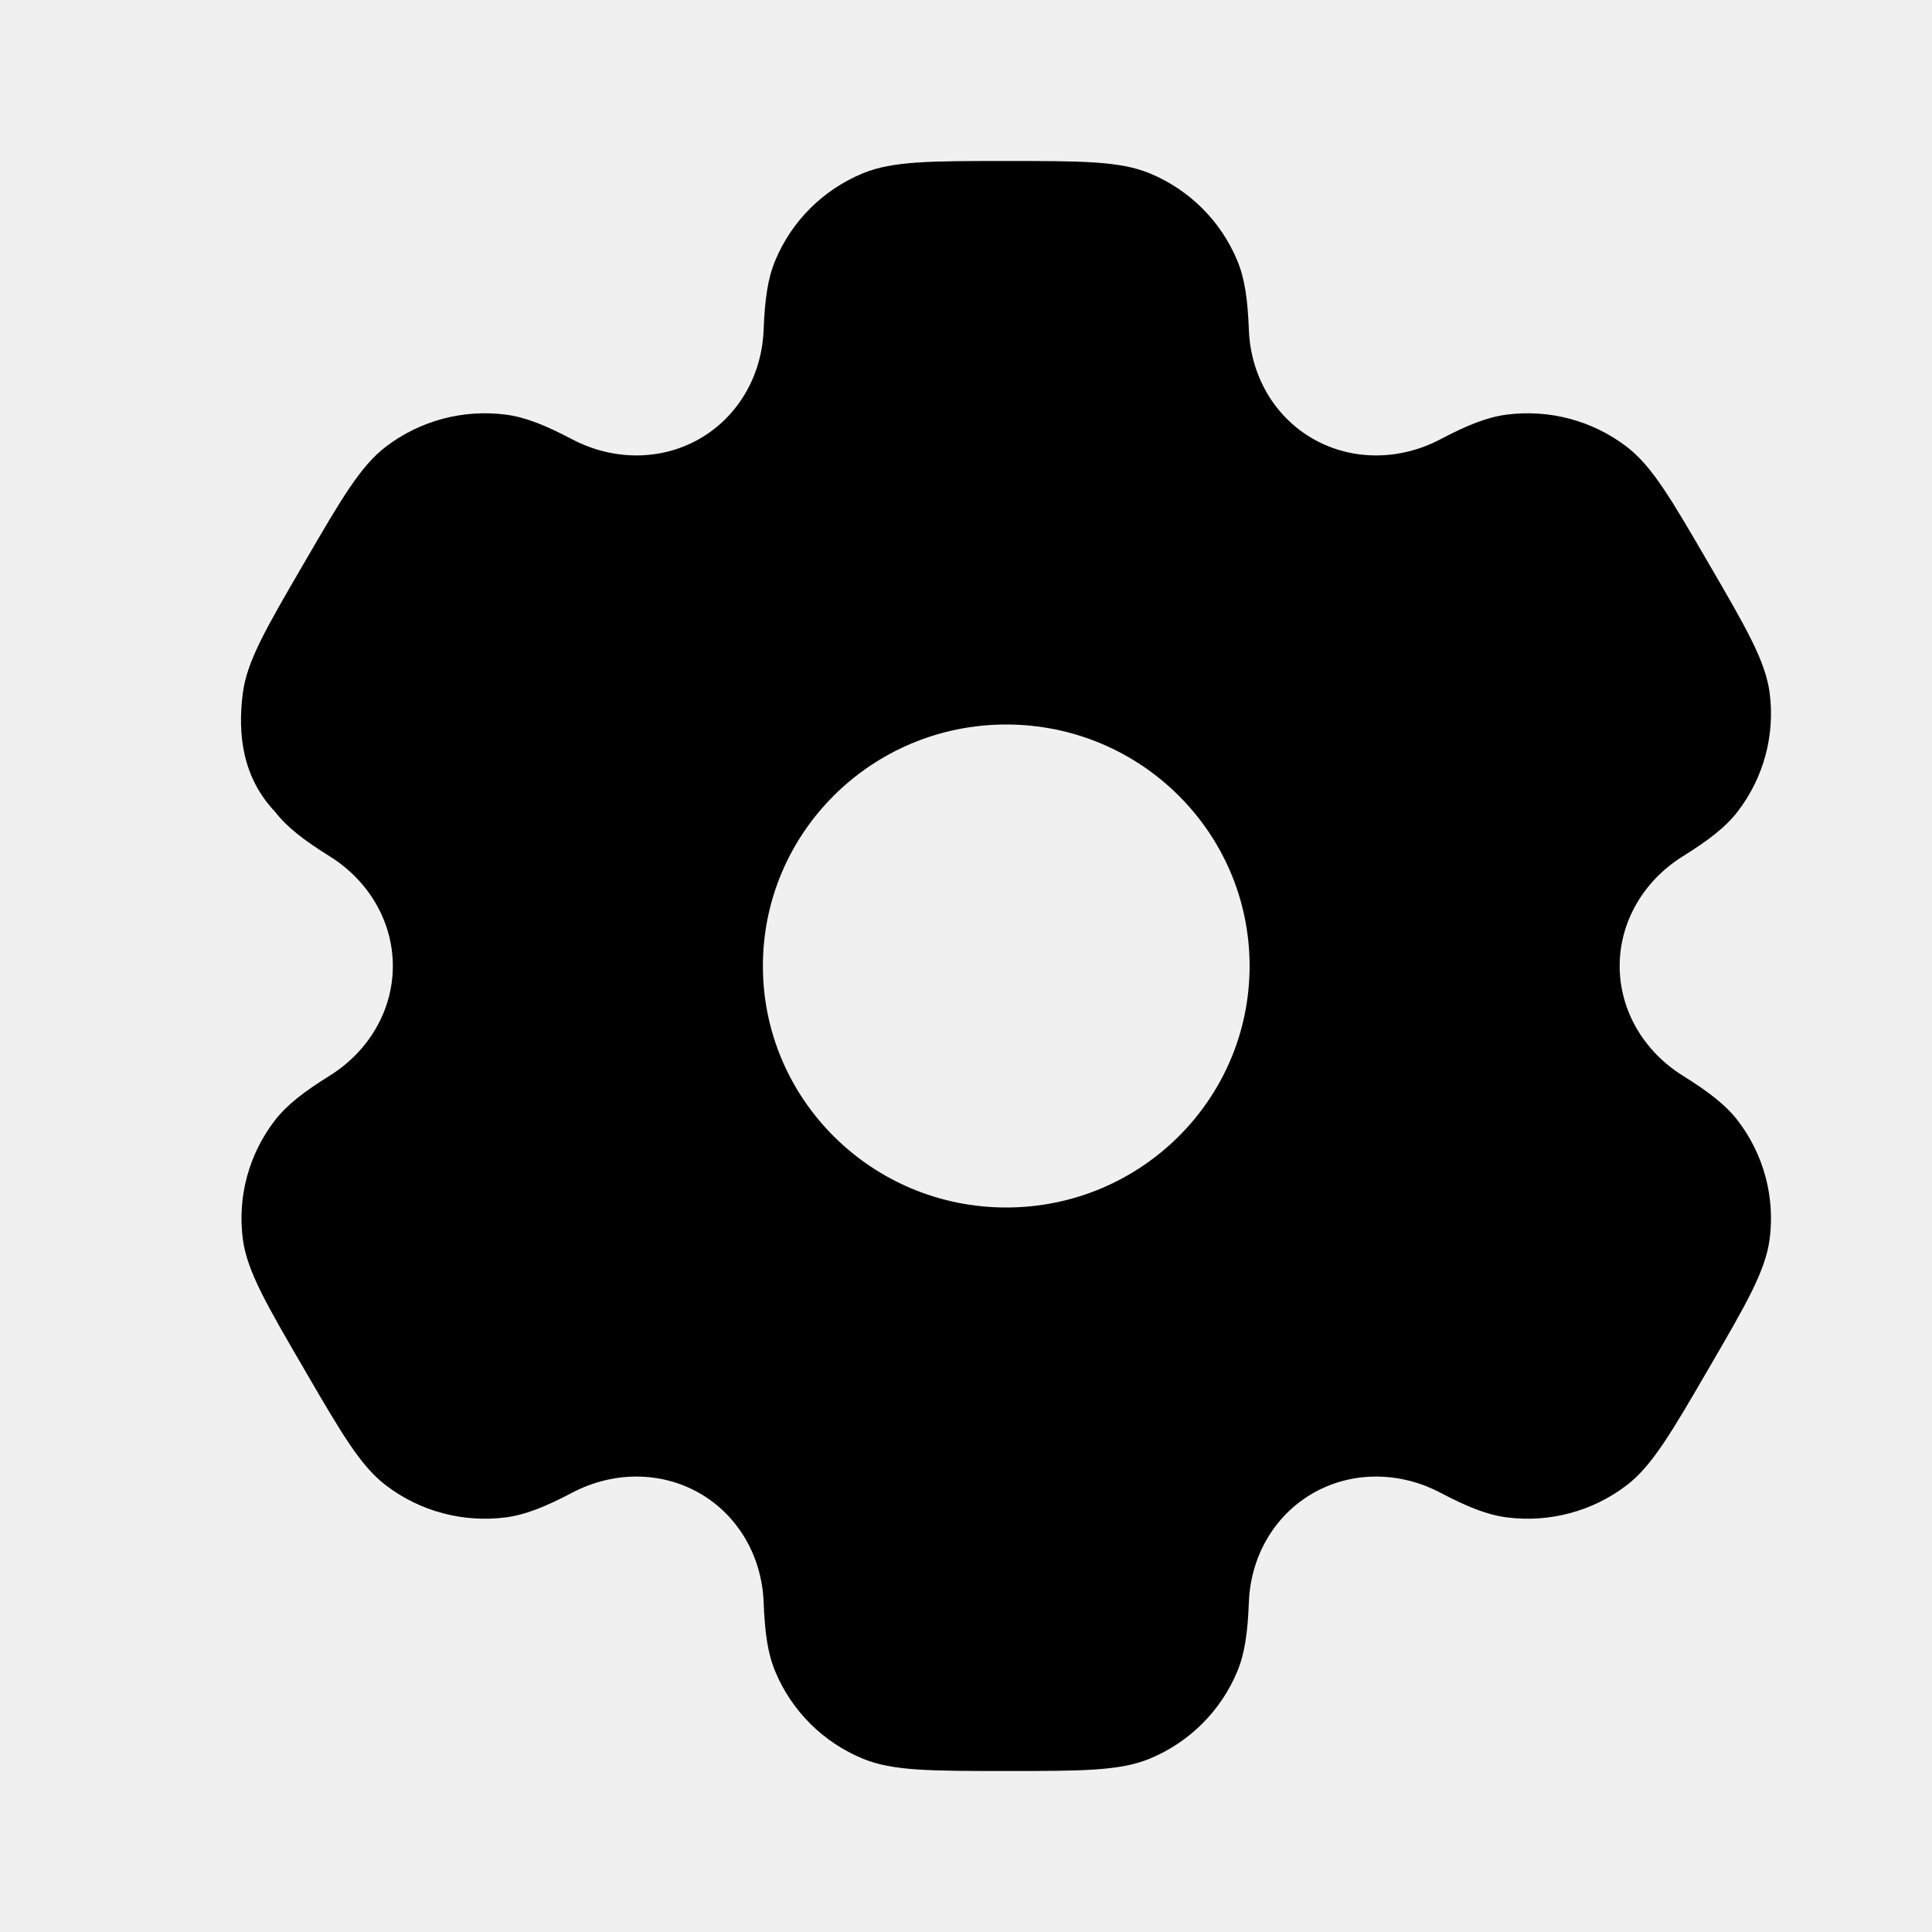
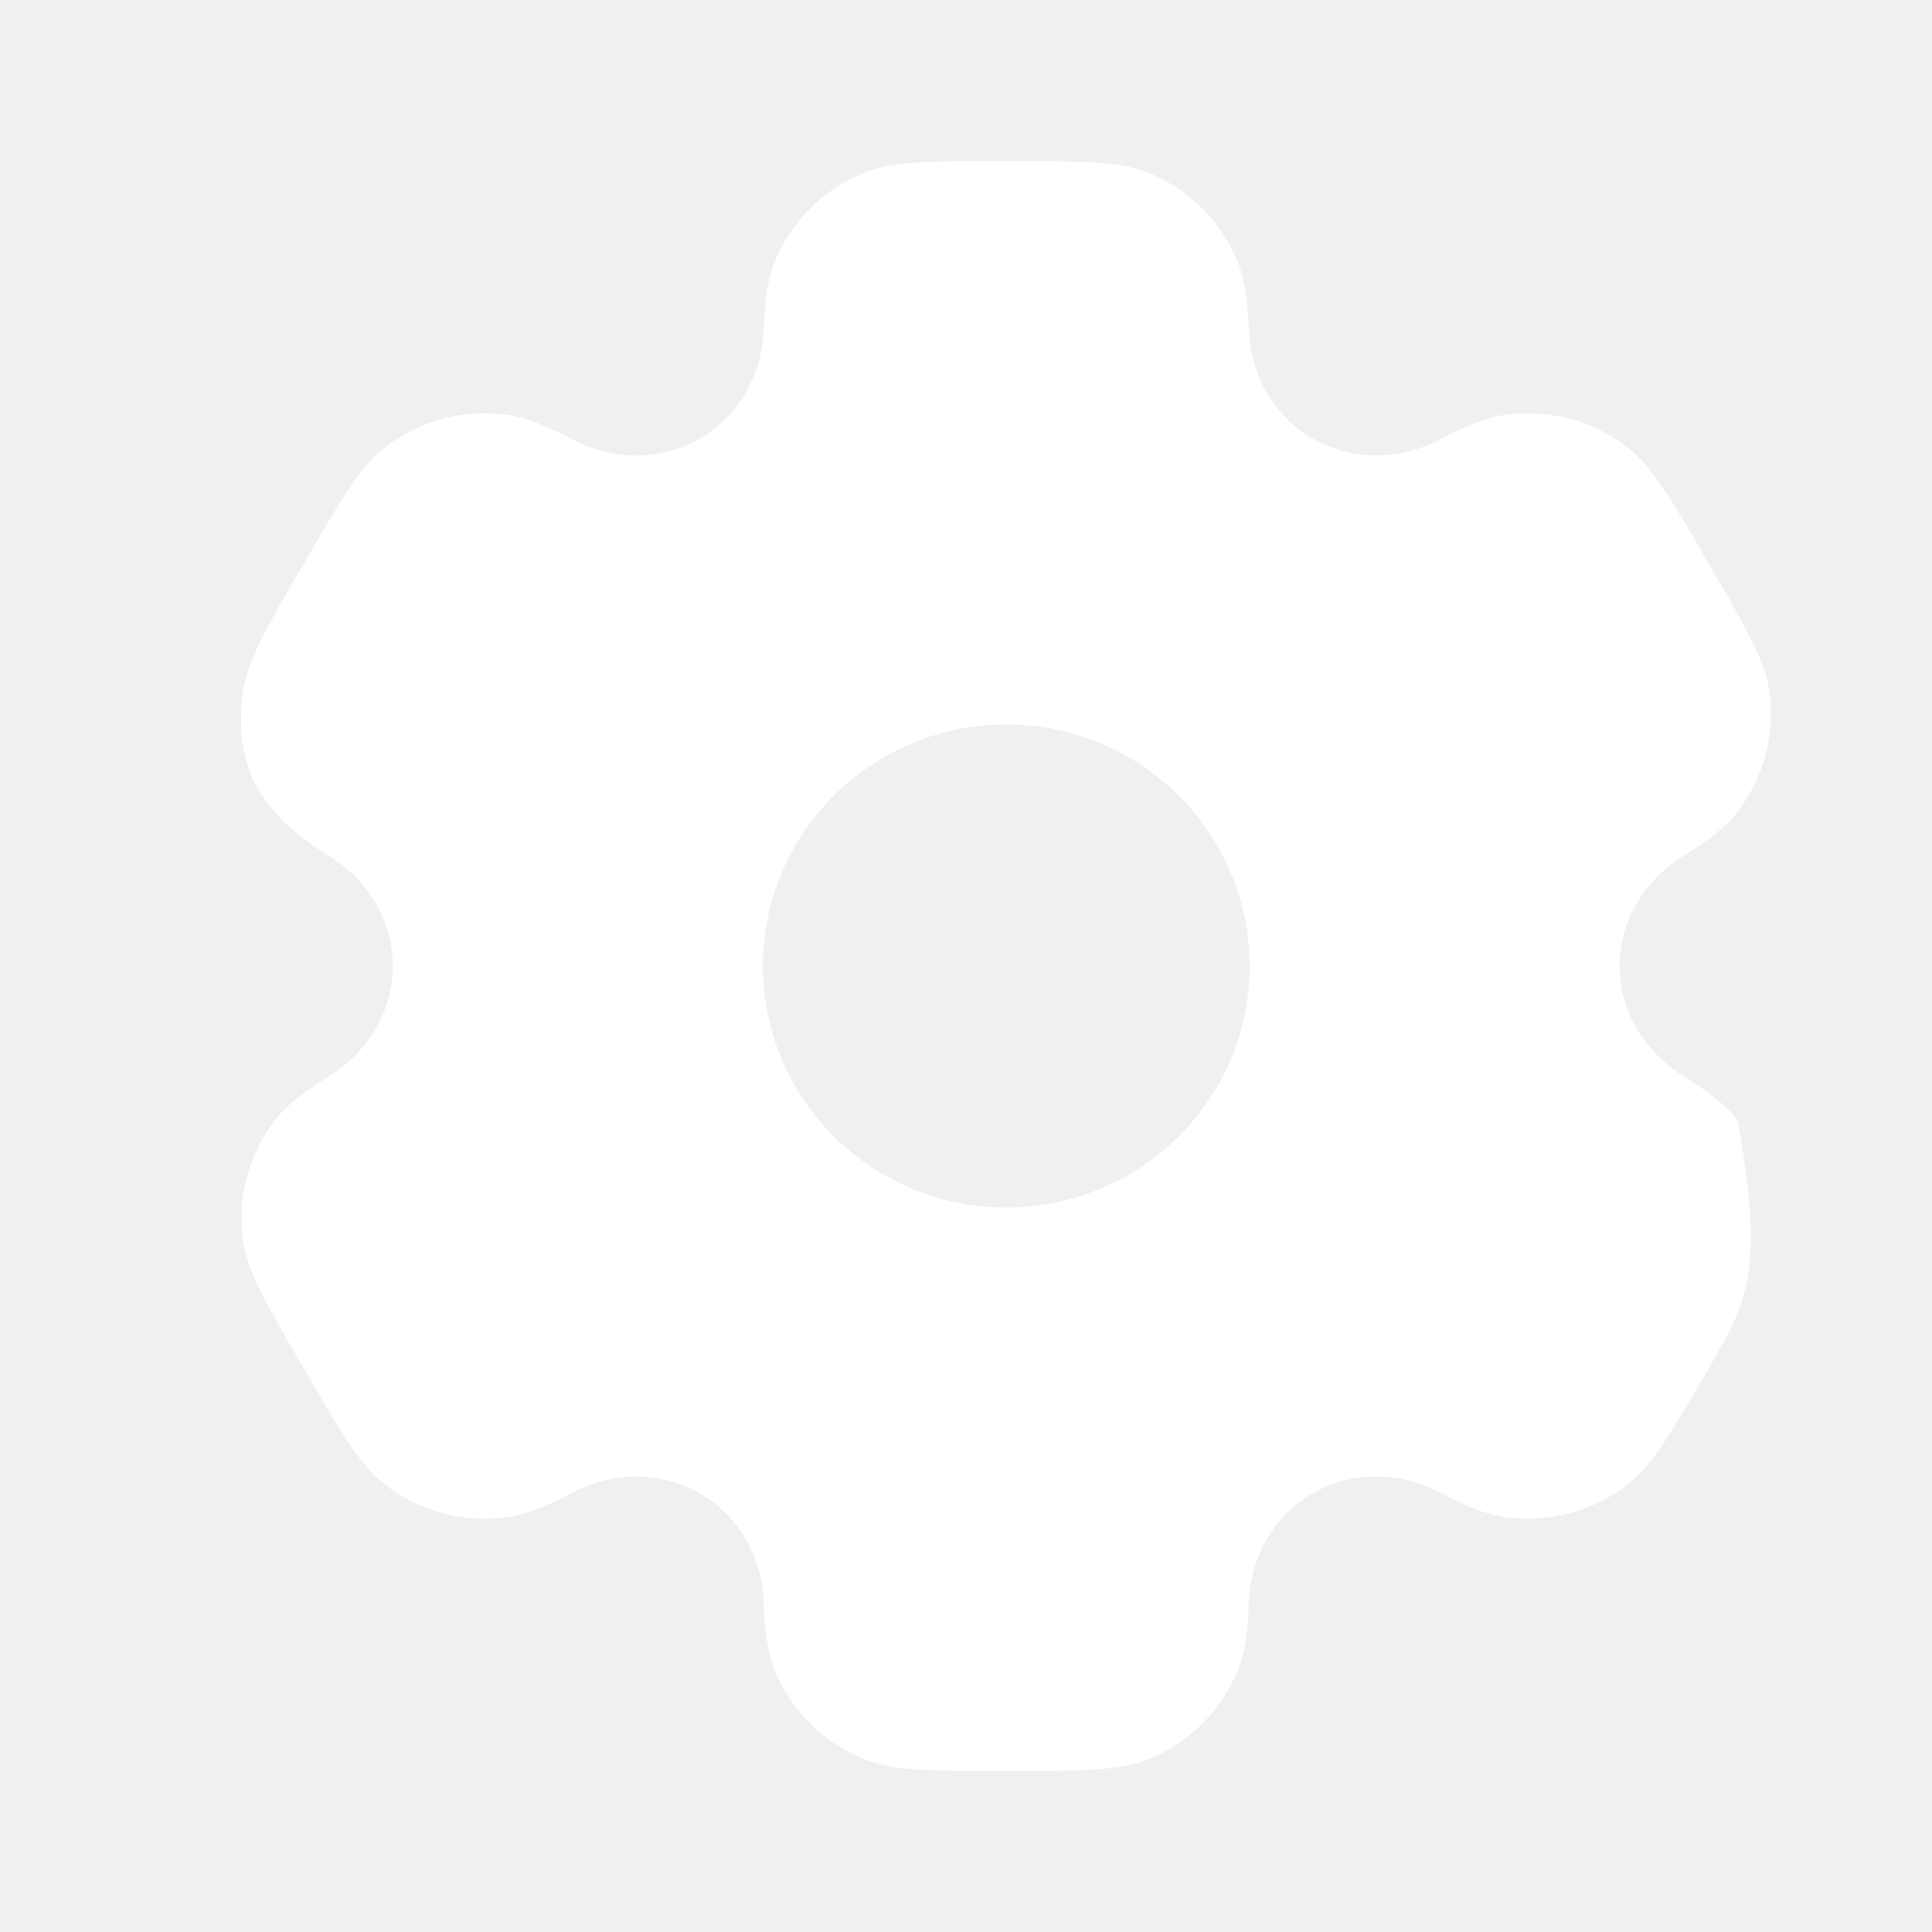
- <svg xmlns="http://www.w3.org/2000/svg" viewBox="0 0 24 24" width="24" height="24">
-   <path fill="#000000" fill-rule="evenodd" clip-rule="evenodd" d="M14.279 2.152C13.909 2 13.439 2 12.5 2C11.561 2 11.091 2 10.721 2.152C10.227 2.355 9.835 2.745 9.631 3.235C9.537 3.458 9.501 3.719 9.486 4.098C9.465 4.656 9.177 5.172 8.69 5.451C8.203 5.73 7.609 5.72 7.111 5.459C6.773 5.281 6.528 5.183 6.286 5.151C5.756 5.082 5.22 5.224 4.796 5.547C4.478 5.789 4.243 6.193 3.774 7C3.304 7.807 3.07 8.21 3.017 8.605C2.948 9.131 3.017 9.663 3.417 10.084C3.565 10.276 3.774 10.437 4.098 10.639C4.574 10.936 4.88 11.442 4.88 12C4.88 12.558 4.574 13.064 4.098 13.361C3.774 13.563 3.565 13.724 3.416 13.916C3.091 14.337 2.947 14.869 3.017 15.395C3.07 15.789 3.304 16.193 3.774 17C4.243 17.807 4.478 18.211 4.796 18.453C5.22 18.776 5.756 18.918 6.286 18.849C6.528 18.817 6.773 18.719 7.111 18.541C7.609 18.28 8.203 18.27 8.69 18.549C9.177 18.828 9.465 19.344 9.486 19.902C9.501 20.282 9.537 20.542 9.631 20.765C9.835 21.255 10.227 21.645 10.721 21.848C11.091 22 11.561 22 12.5 22C13.439 22 13.909 22 14.279 21.848C14.773 21.645 15.165 21.255 15.369 20.765C15.463 20.542 15.499 20.282 15.514 19.902C15.535 19.344 15.823 18.828 16.31 18.549C16.797 18.27 17.391 18.28 17.889 18.541C18.227 18.719 18.472 18.817 18.714 18.849C19.244 18.918 19.78 18.776 20.204 18.453C20.522 18.21 20.757 17.807 21.226 17C21.696 16.193 21.93 15.789 21.983 15.395C22.052 14.869 21.909 14.337 21.584 13.916C21.435 13.724 21.226 13.563 20.902 13.361C20.426 13.064 20.12 12.558 20.12 12C20.12 11.442 20.426 10.936 20.902 10.639C21.226 10.437 21.435 10.276 21.584 10.084C21.909 9.663 22.052 9.131 21.983 8.605C21.93 8.211 21.696 7.807 21.226 7C20.757 6.193 20.522 5.789 20.204 5.547C19.78 5.224 19.244 5.082 18.714 5.151C18.472 5.183 18.227 5.281 17.889 5.459C17.392 5.72 16.797 5.73 16.31 5.451C15.823 5.172 15.535 4.656 15.514 4.098C15.499 3.718 15.463 3.458 15.369 3.235C15.165 2.745 14.773 2.355 14.279 2.152ZM12.5 15C14.169 15 15.523 13.657 15.523 12C15.523 10.343 14.169 9 12.5 9C10.831 9 9.477 10.343 9.477 12C9.477 13.657 10.831 15 12.5 15Z" />
+ <svg xmlns="http://www.w3.org/2000/svg" viewBox="0 0 24 24" width="128" height="128">
+   <path fill="#ffffff" fill-rule="evenodd" clip-rule="evenodd" d="M14.279 2.152C13.909 2 13.439 2 12.5 2C11.561 2 11.091 2 10.721 2.152C10.227 2.355 9.835 2.745 9.631 3.235C9.537 3.458 9.501 3.719 9.486 4.098C9.465 4.656 9.177 5.172 8.69 5.451C8.203 5.73 7.609 5.72 7.111 5.459C6.773 5.281 6.528 5.183 6.286 5.151C5.756 5.082 5.22 5.224 4.796 5.547C4.478 5.789 4.243 6.193 3.774 7C3.304 7.807 3.07 8.21 3.017 8.605C2.948 9.131 3.017 9.663 3.417 10.084C3.565 10.276 3.774 10.437 4.098 10.639C4.574 10.936 4.88 11.442 4.88 12C4.88 12.558 4.574 13.064 4.098 13.361C3.774 13.563 3.565 13.724 3.416 13.916C3.091 14.337 2.947 14.869 3.017 15.395C3.07 15.789 3.304 16.193 3.774 17C4.243 17.807 4.478 18.211 4.796 18.453C5.22 18.776 5.756 18.918 6.286 18.849C6.528 18.817 6.773 18.719 7.111 18.541C7.609 18.28 8.203 18.27 8.69 18.549C9.177 18.828 9.465 19.344 9.486 19.902C9.501 20.282 9.537 20.542 9.631 20.765C9.835 21.255 10.227 21.645 10.721 21.848C11.091 22 11.561 22 12.5 22C13.439 22 13.909 22 14.279 21.848C14.773 21.645 15.165 21.255 15.369 20.765C15.463 20.542 15.499 20.282 15.514 19.902C15.535 19.344 15.823 18.828 16.31 18.549C16.797 18.27 17.391 18.28 17.889 18.541C18.227 18.719 18.472 18.817 18.714 18.849C19.244 18.918 19.78 18.776 20.204 18.453C20.522 18.21 20.757 17.807 21.226 17C21.696 16.193 21.93 15.789 21.584 13.916C21.435 13.724 21.226 13.563 20.902 13.361C20.426 13.064 20.12 12.558 20.12 12C20.12 11.442 20.426 10.936 20.902 10.639C21.226 10.437 21.435 10.276 21.584 10.084C21.909 9.663 22.052 9.131 21.983 8.605C21.93 8.211 21.696 7.807 21.226 7C20.757 6.193 20.522 5.789 20.204 5.547C19.78 5.224 19.244 5.082 18.714 5.151C18.472 5.183 18.227 5.281 17.889 5.459C17.392 5.72 16.797 5.73 16.31 5.451C15.823 5.172 15.535 4.656 15.514 4.098C15.499 3.718 15.463 3.458 15.369 3.235C15.165 2.745 14.773 2.355 14.279 2.152ZM12.5 15C14.169 15 15.523 13.657 15.523 12C15.523 10.343 14.169 9 12.5 9C10.831 9 9.477 10.343 9.477 12C9.477 13.657 10.831 15 12.5 15Z" />
</svg>
